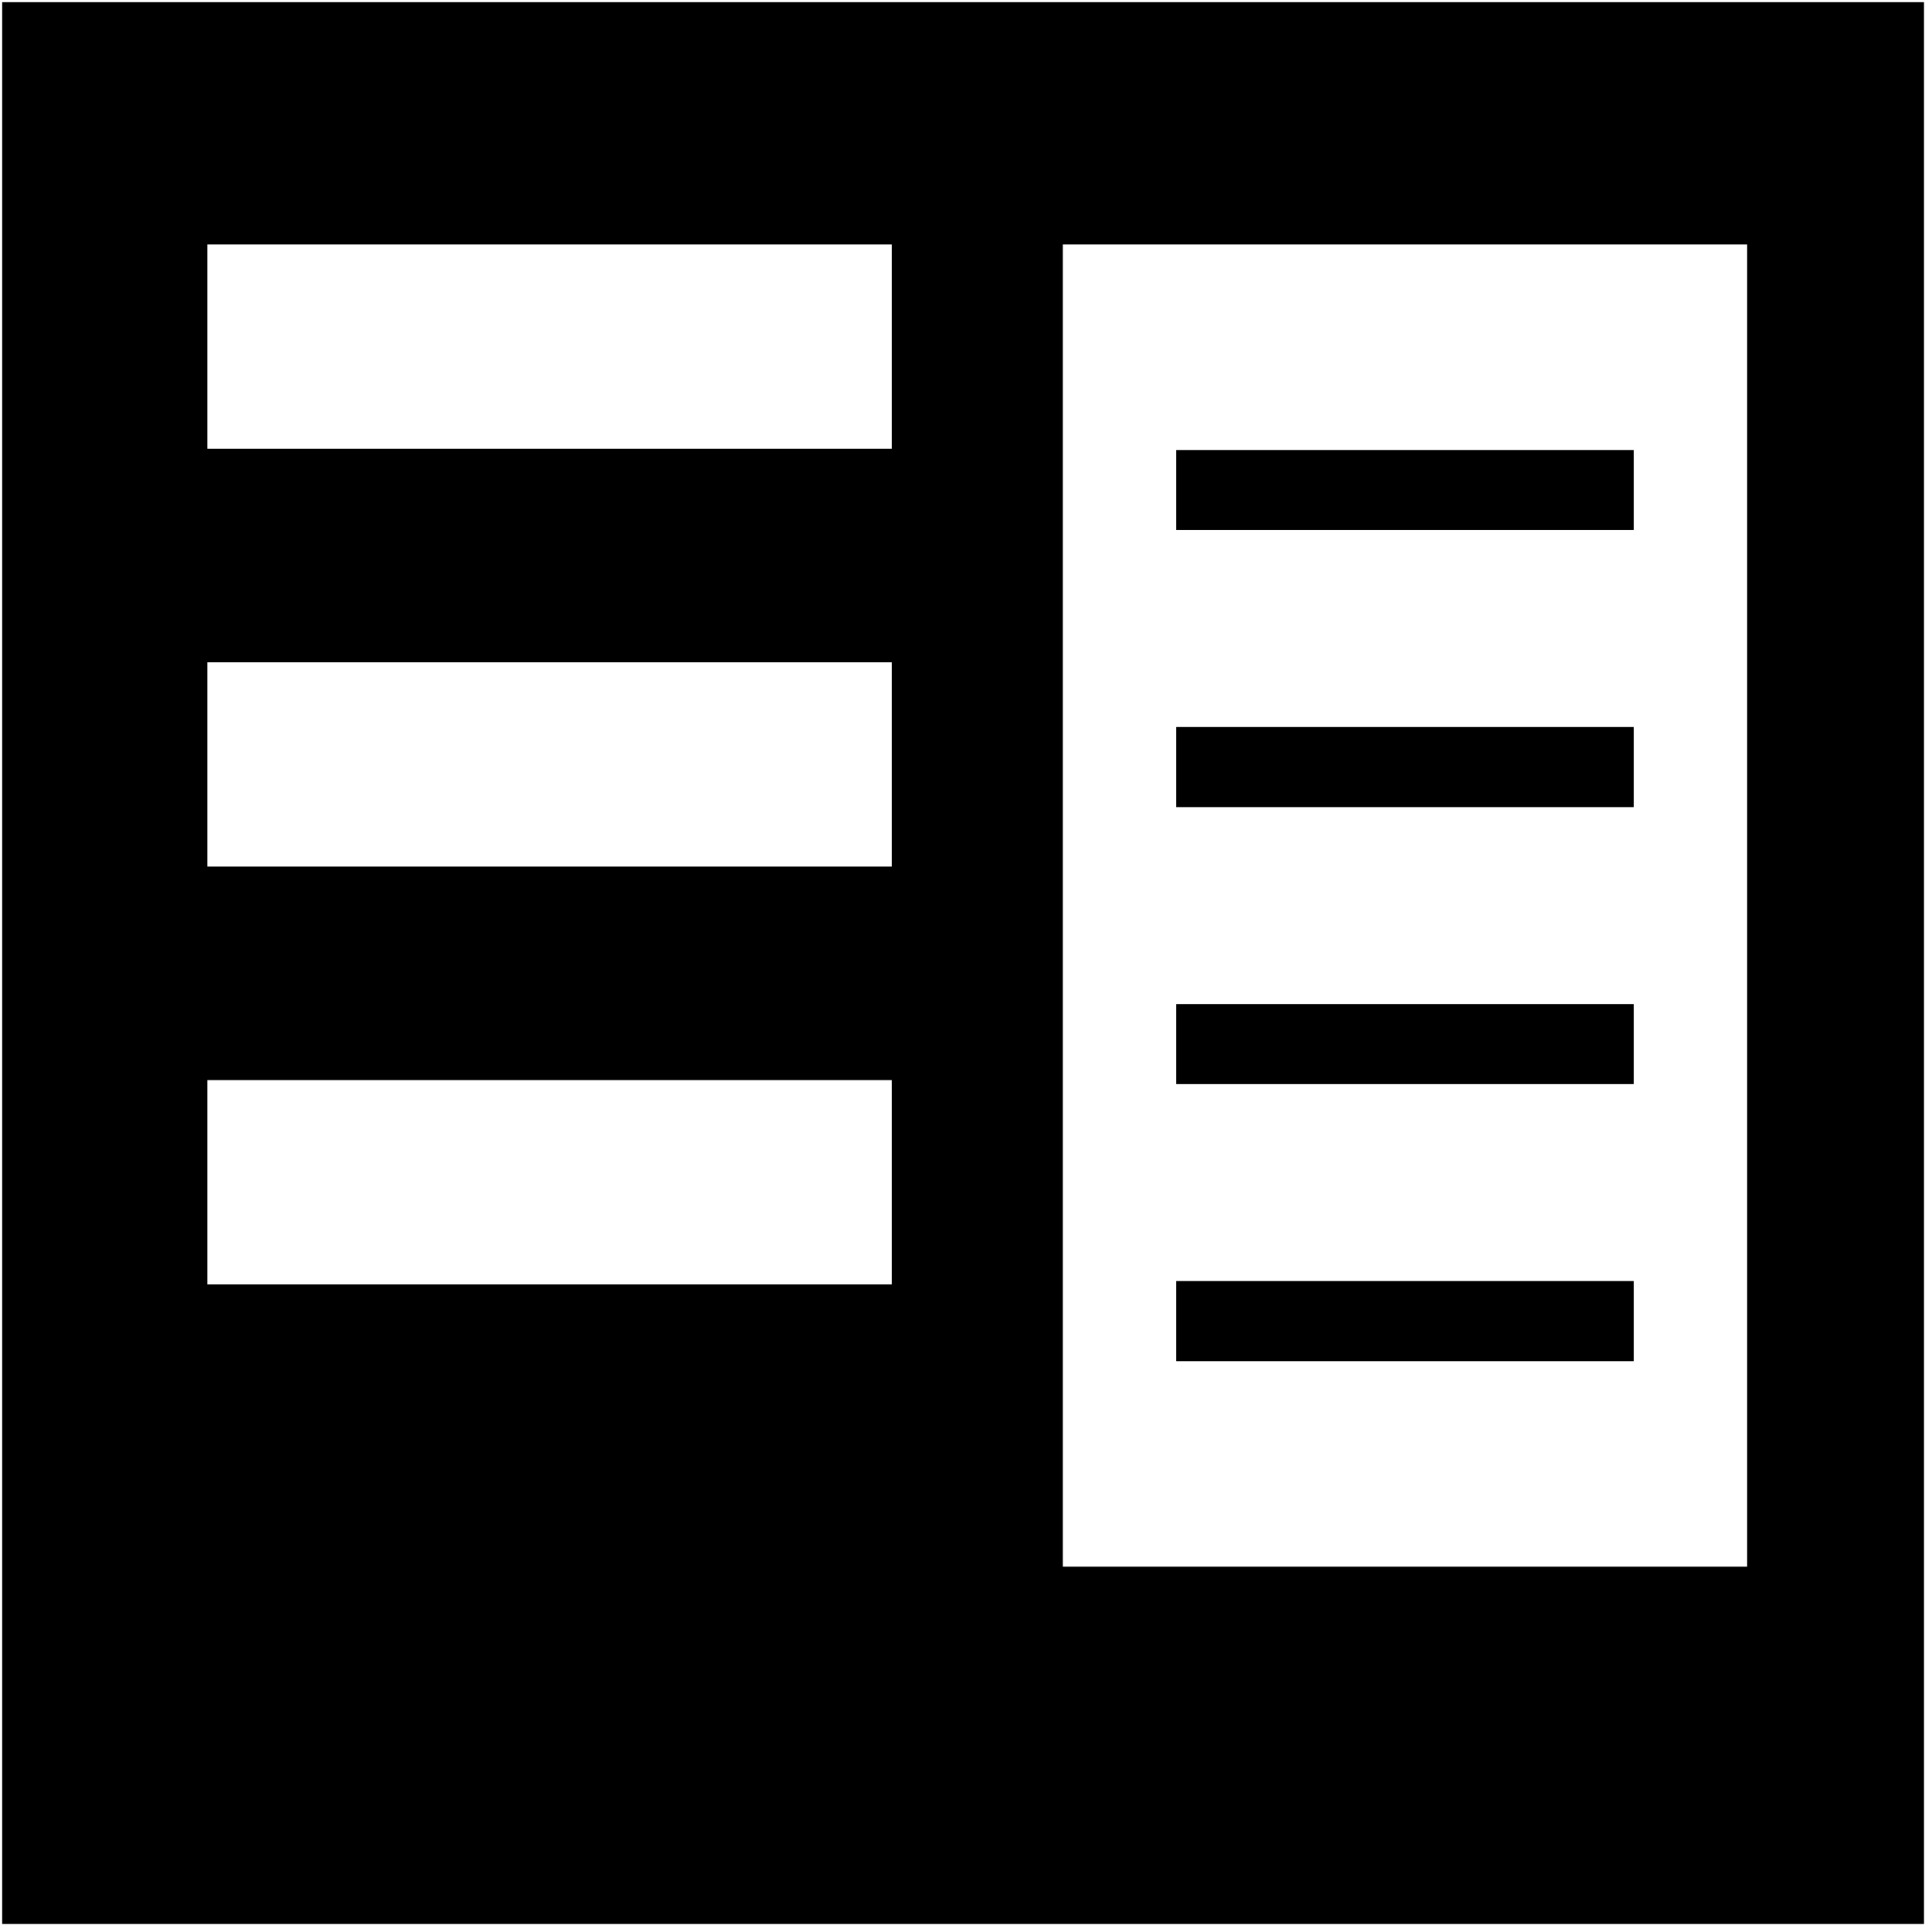
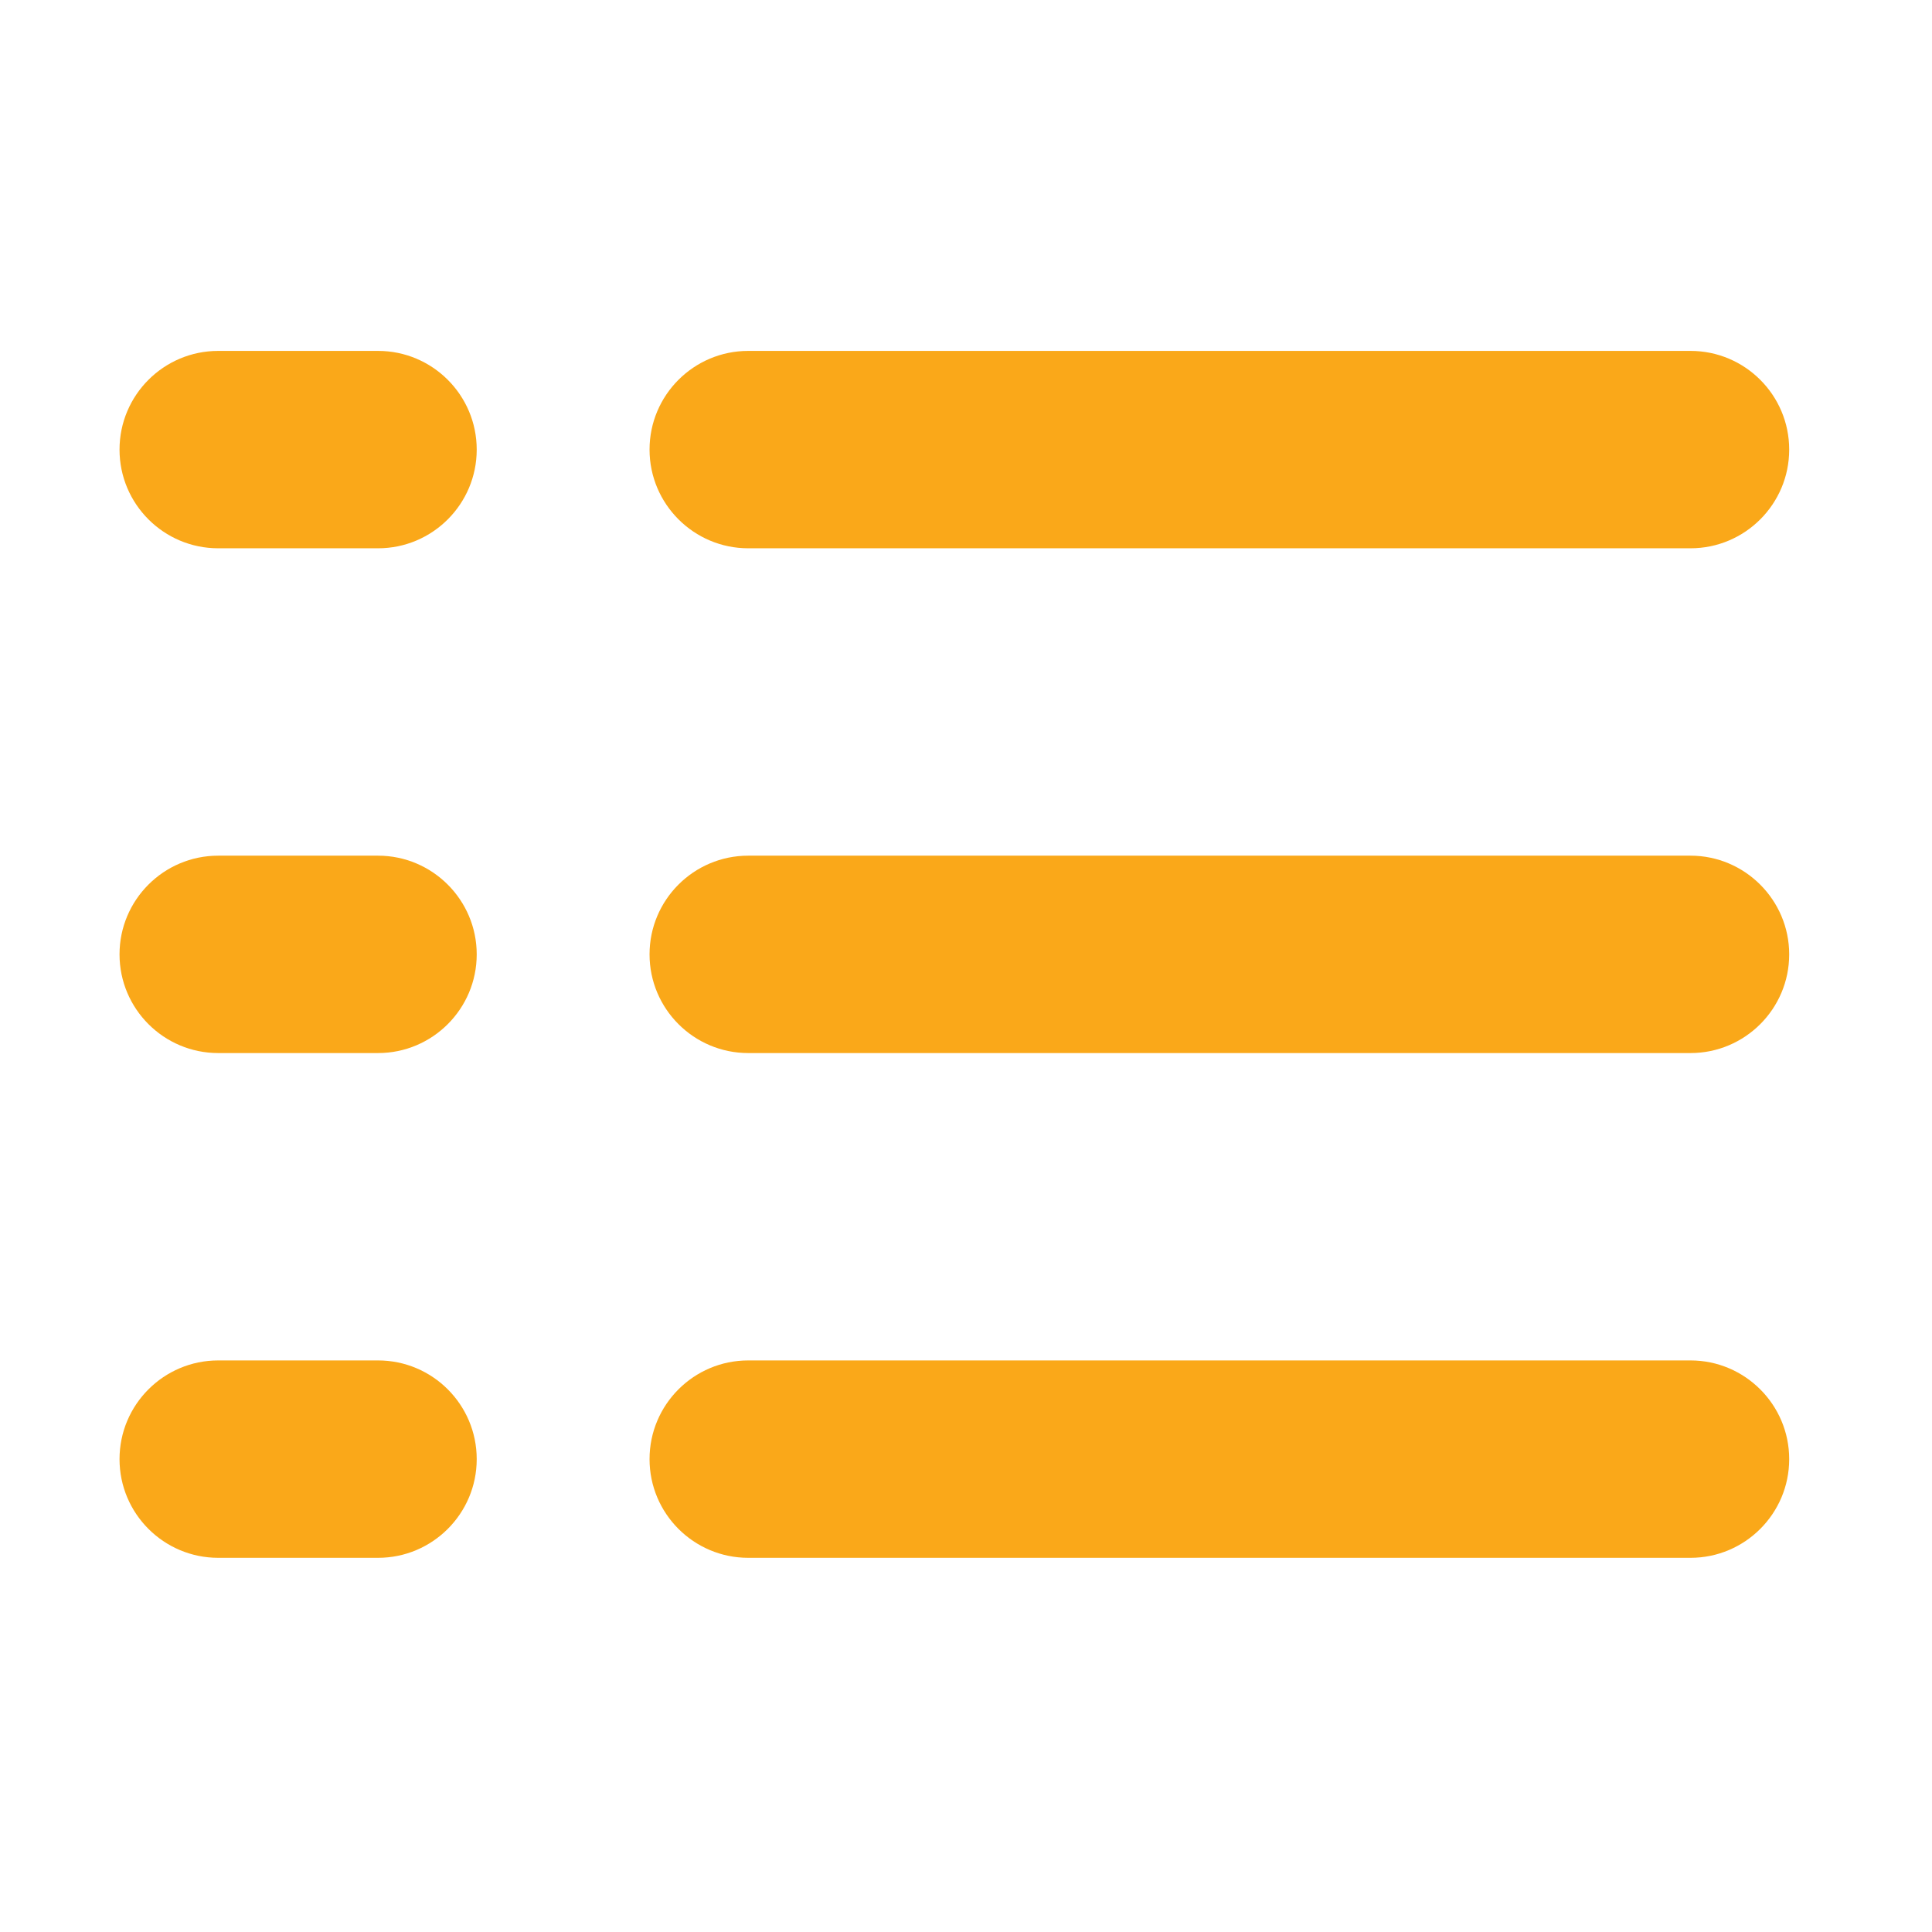
- <svg xmlns="http://www.w3.org/2000/svg" width="100px" height="100px" viewBox="0 0 100 100" version="1.1">
-   <defs />
-   <g id="Page-1" stroke="none" stroke-width="1" fill="none" fill-rule="evenodd">
-     <g id="Element-List" transform="translate(-652, -63)" fill="#000000" fill-rule="nonzero">
-       <g id="Mask" transform="translate(652, 63)">
-         <path d="M0.113,0.113 L0.113,99.586 L99.586,99.586 L99.586,0.113 L0.113,0.113 Z M46.156,66.482 L10.734,66.482 L10.734,55.907 L46.156,55.907 L46.156,66.482 Z M46.156,44.855 L10.734,44.855 L10.734,34.281 L46.156,34.281 L46.156,44.855 Z M46.156,23.229 L10.734,23.229 L10.734,12.654 L46.156,12.654 L46.156,23.229 Z M90.433,81.091 L55.011,81.091 L55.011,12.654 L90.433,12.654 L90.433,81.091 Z" id="Shape-Copy" />
-         <rect id="Rectangle-path-Copy-4" x="60.883" y="66.308" width="23.678" height="4.145" />
-         <rect id="Rectangle-path-Copy-3" x="60.883" y="51.969" width="23.678" height="4.145" />
-         <rect id="Rectangle-path-Copy-2" x="60.883" y="37.631" width="23.678" height="4.145" />
-         <rect id="Rectangle-path-Copy" x="60.883" y="23.292" width="23.678" height="4.145" />
-       </g>
-     </g>
+ <svg xmlns="http://www.w3.org/2000/svg" version="1.1" id="Layer_1" x="0px" y="0px" viewBox="98 98 166 166" style="enable-background:new 98 98 166 166;" xml:space="preserve">
+   <style type="text/css">
+ 	.st0{fill:#FAA819;}
+ </style>
+   <g>
+     <path class="st0" d="M243.25,171.52h-80.96c-4.68,0-8.48,3.8-8.48,8.48c0,4.68,3.8,8.48,8.48,8.48h80.96c4.68,0,8.48-3.8,8.48-8.48   C251.73,175.33,247.92,171.52,243.25,171.52z" />
+     <path class="st0" d="M243.25,214.89h-80.96c-4.68,0-8.48,3.8-8.48,8.48s3.8,8.48,8.48,8.48h80.96c4.68,0,8.48-3.8,8.48-8.48   S247.92,214.89,243.25,214.89z" />
+     <path class="st0" d="M130.48,171.52h-13.73c-4.68,0-8.48,3.8-8.48,8.48c0,4.68,3.8,8.48,8.48,8.48h13.73c4.68,0,8.48-3.8,8.48-8.48   C138.96,175.33,135.16,171.52,130.48,171.52z" />
+     <path class="st0" d="M130.48,214.89h-13.73c-4.68,0-8.48,3.8-8.48,8.48s3.8,8.48,8.48,8.48h13.73c4.68,0,8.48-3.8,8.48-8.48   S135.16,214.89,130.48,214.89z" />
+     <path class="st0" d="M162.29,145.11h80.96c4.68,0,8.48-3.8,8.48-8.48s-3.8-8.48-8.48-8.48h-80.96c-4.68,0-8.48,3.8-8.48,8.48   S157.62,145.11,162.29,145.11z" />
+     <path class="st0" d="M130.48,128.15h-13.73c-4.68,0-8.48,3.8-8.48,8.48s3.8,8.48,8.48,8.48h13.73c4.68,0,8.48-3.8,8.48-8.48   S135.16,128.15,130.48,128.15z" />
  </g>
</svg>
